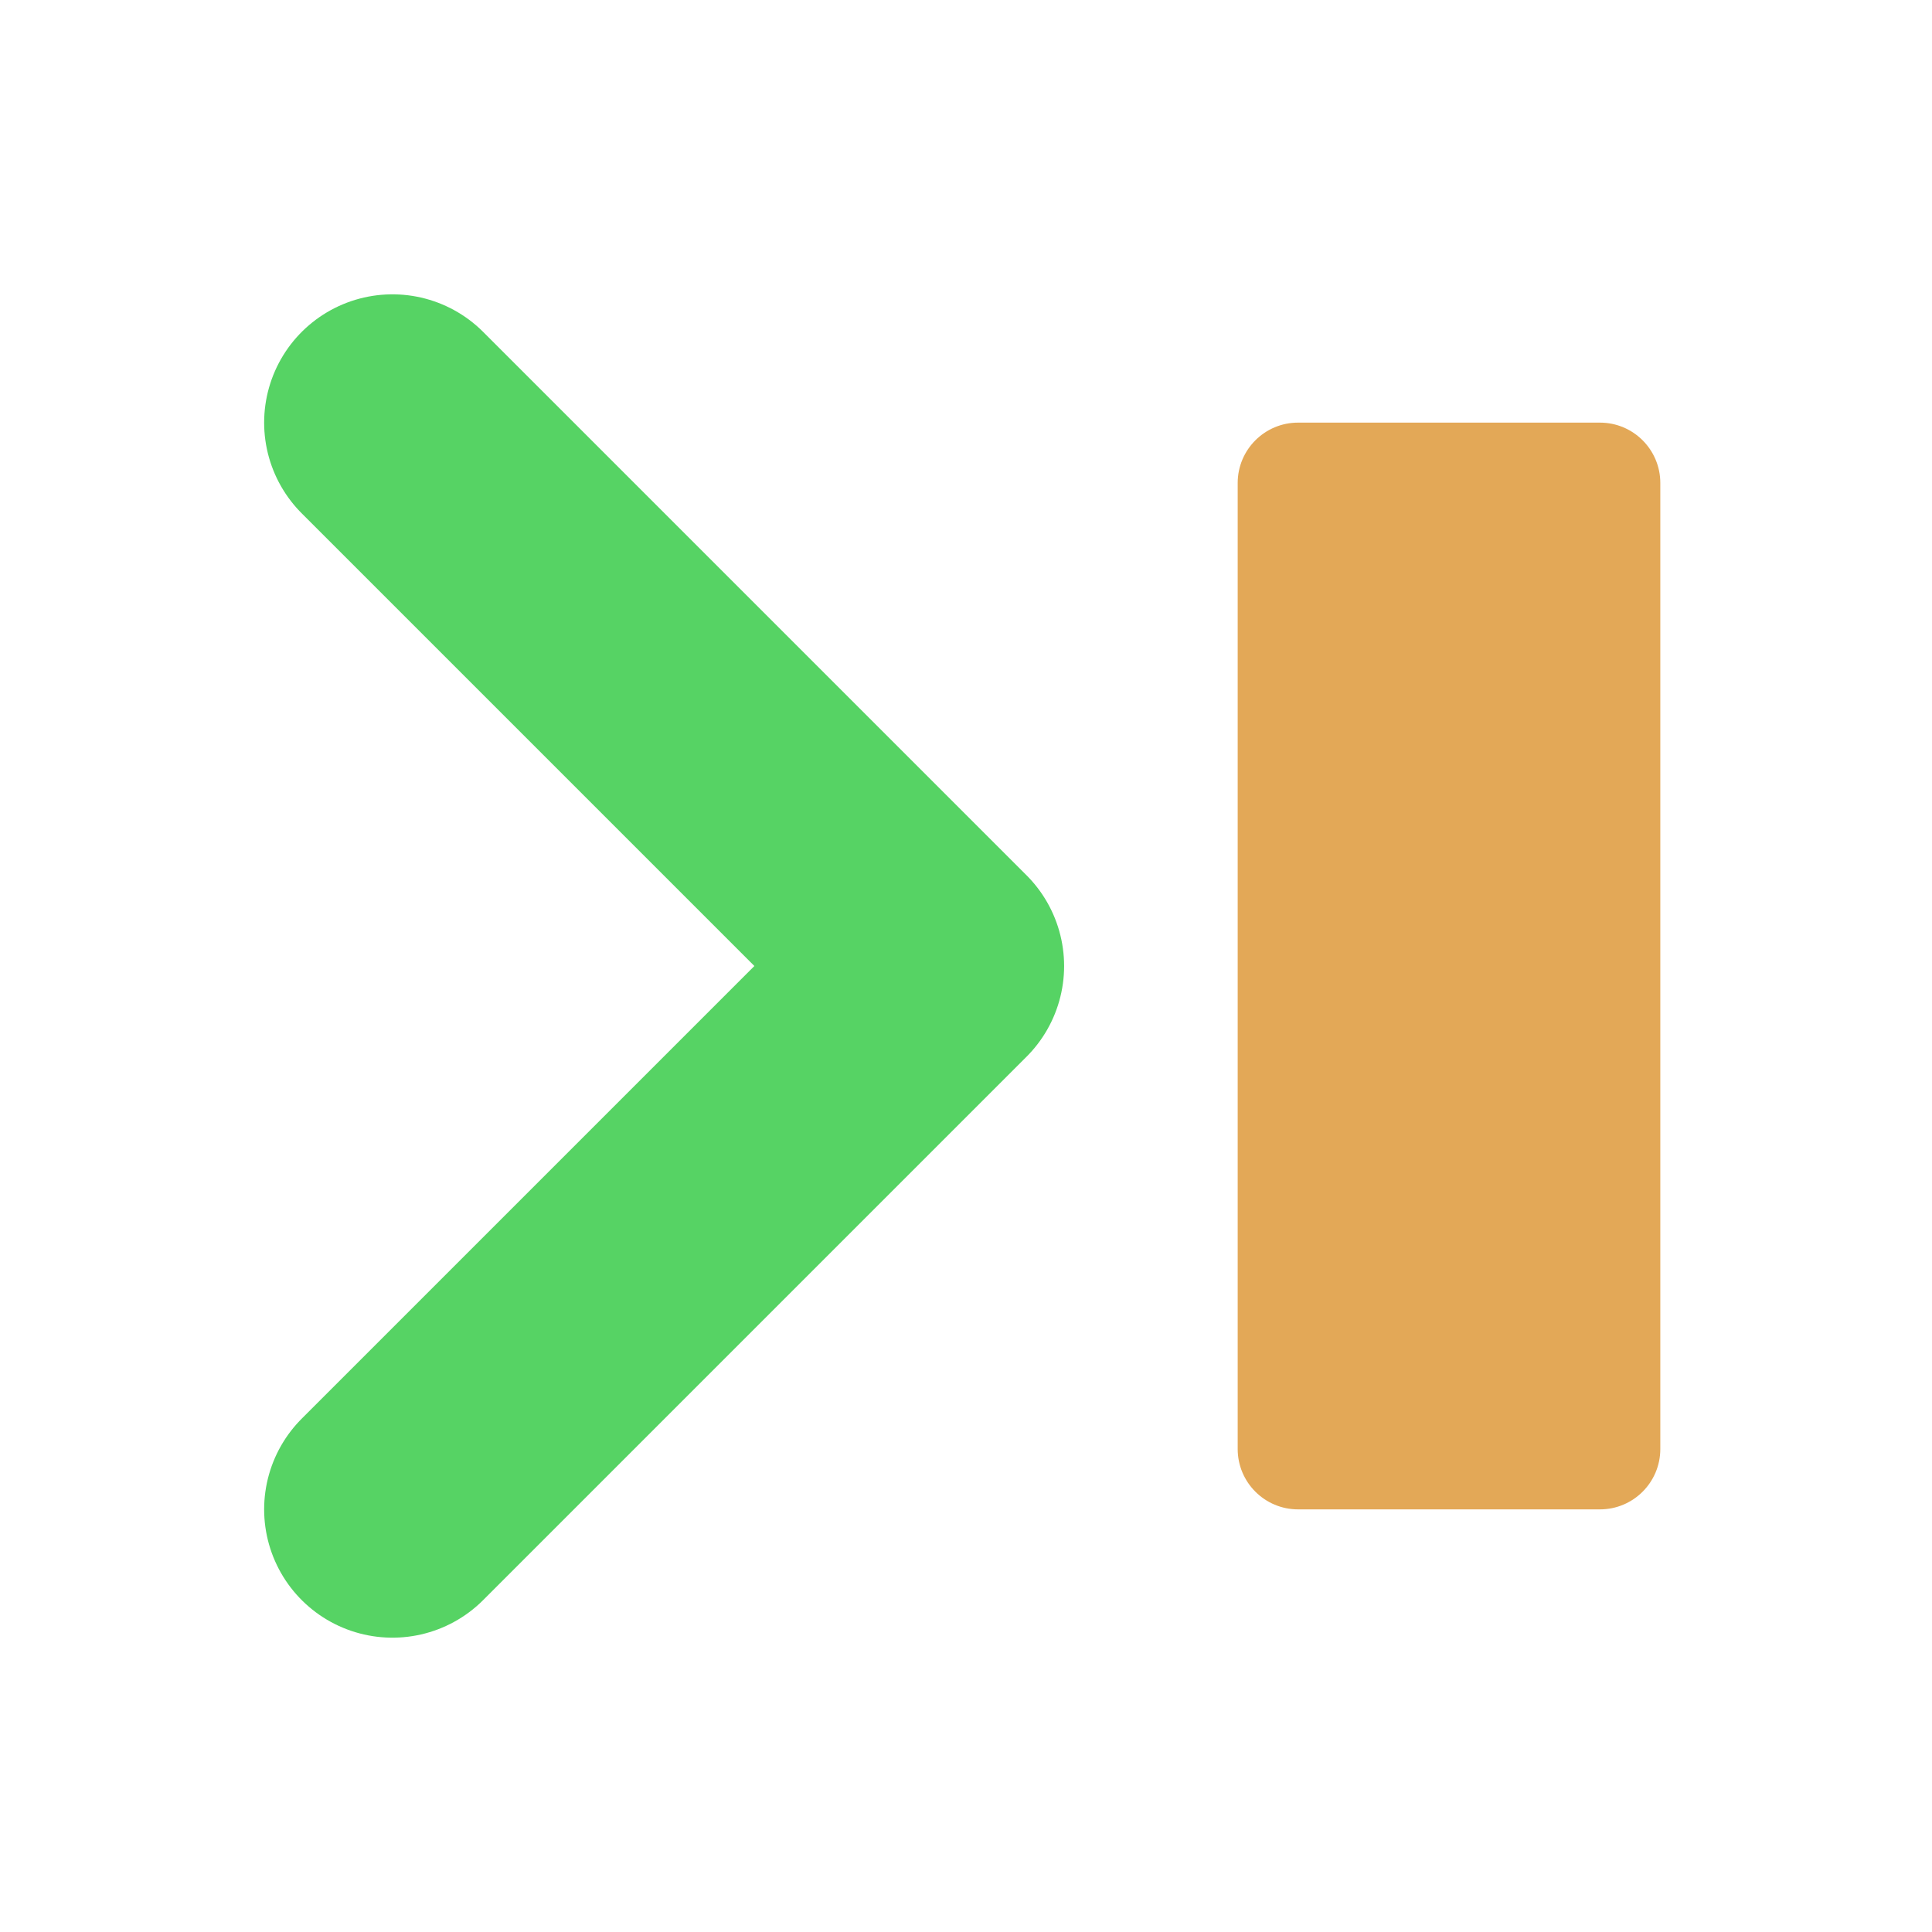
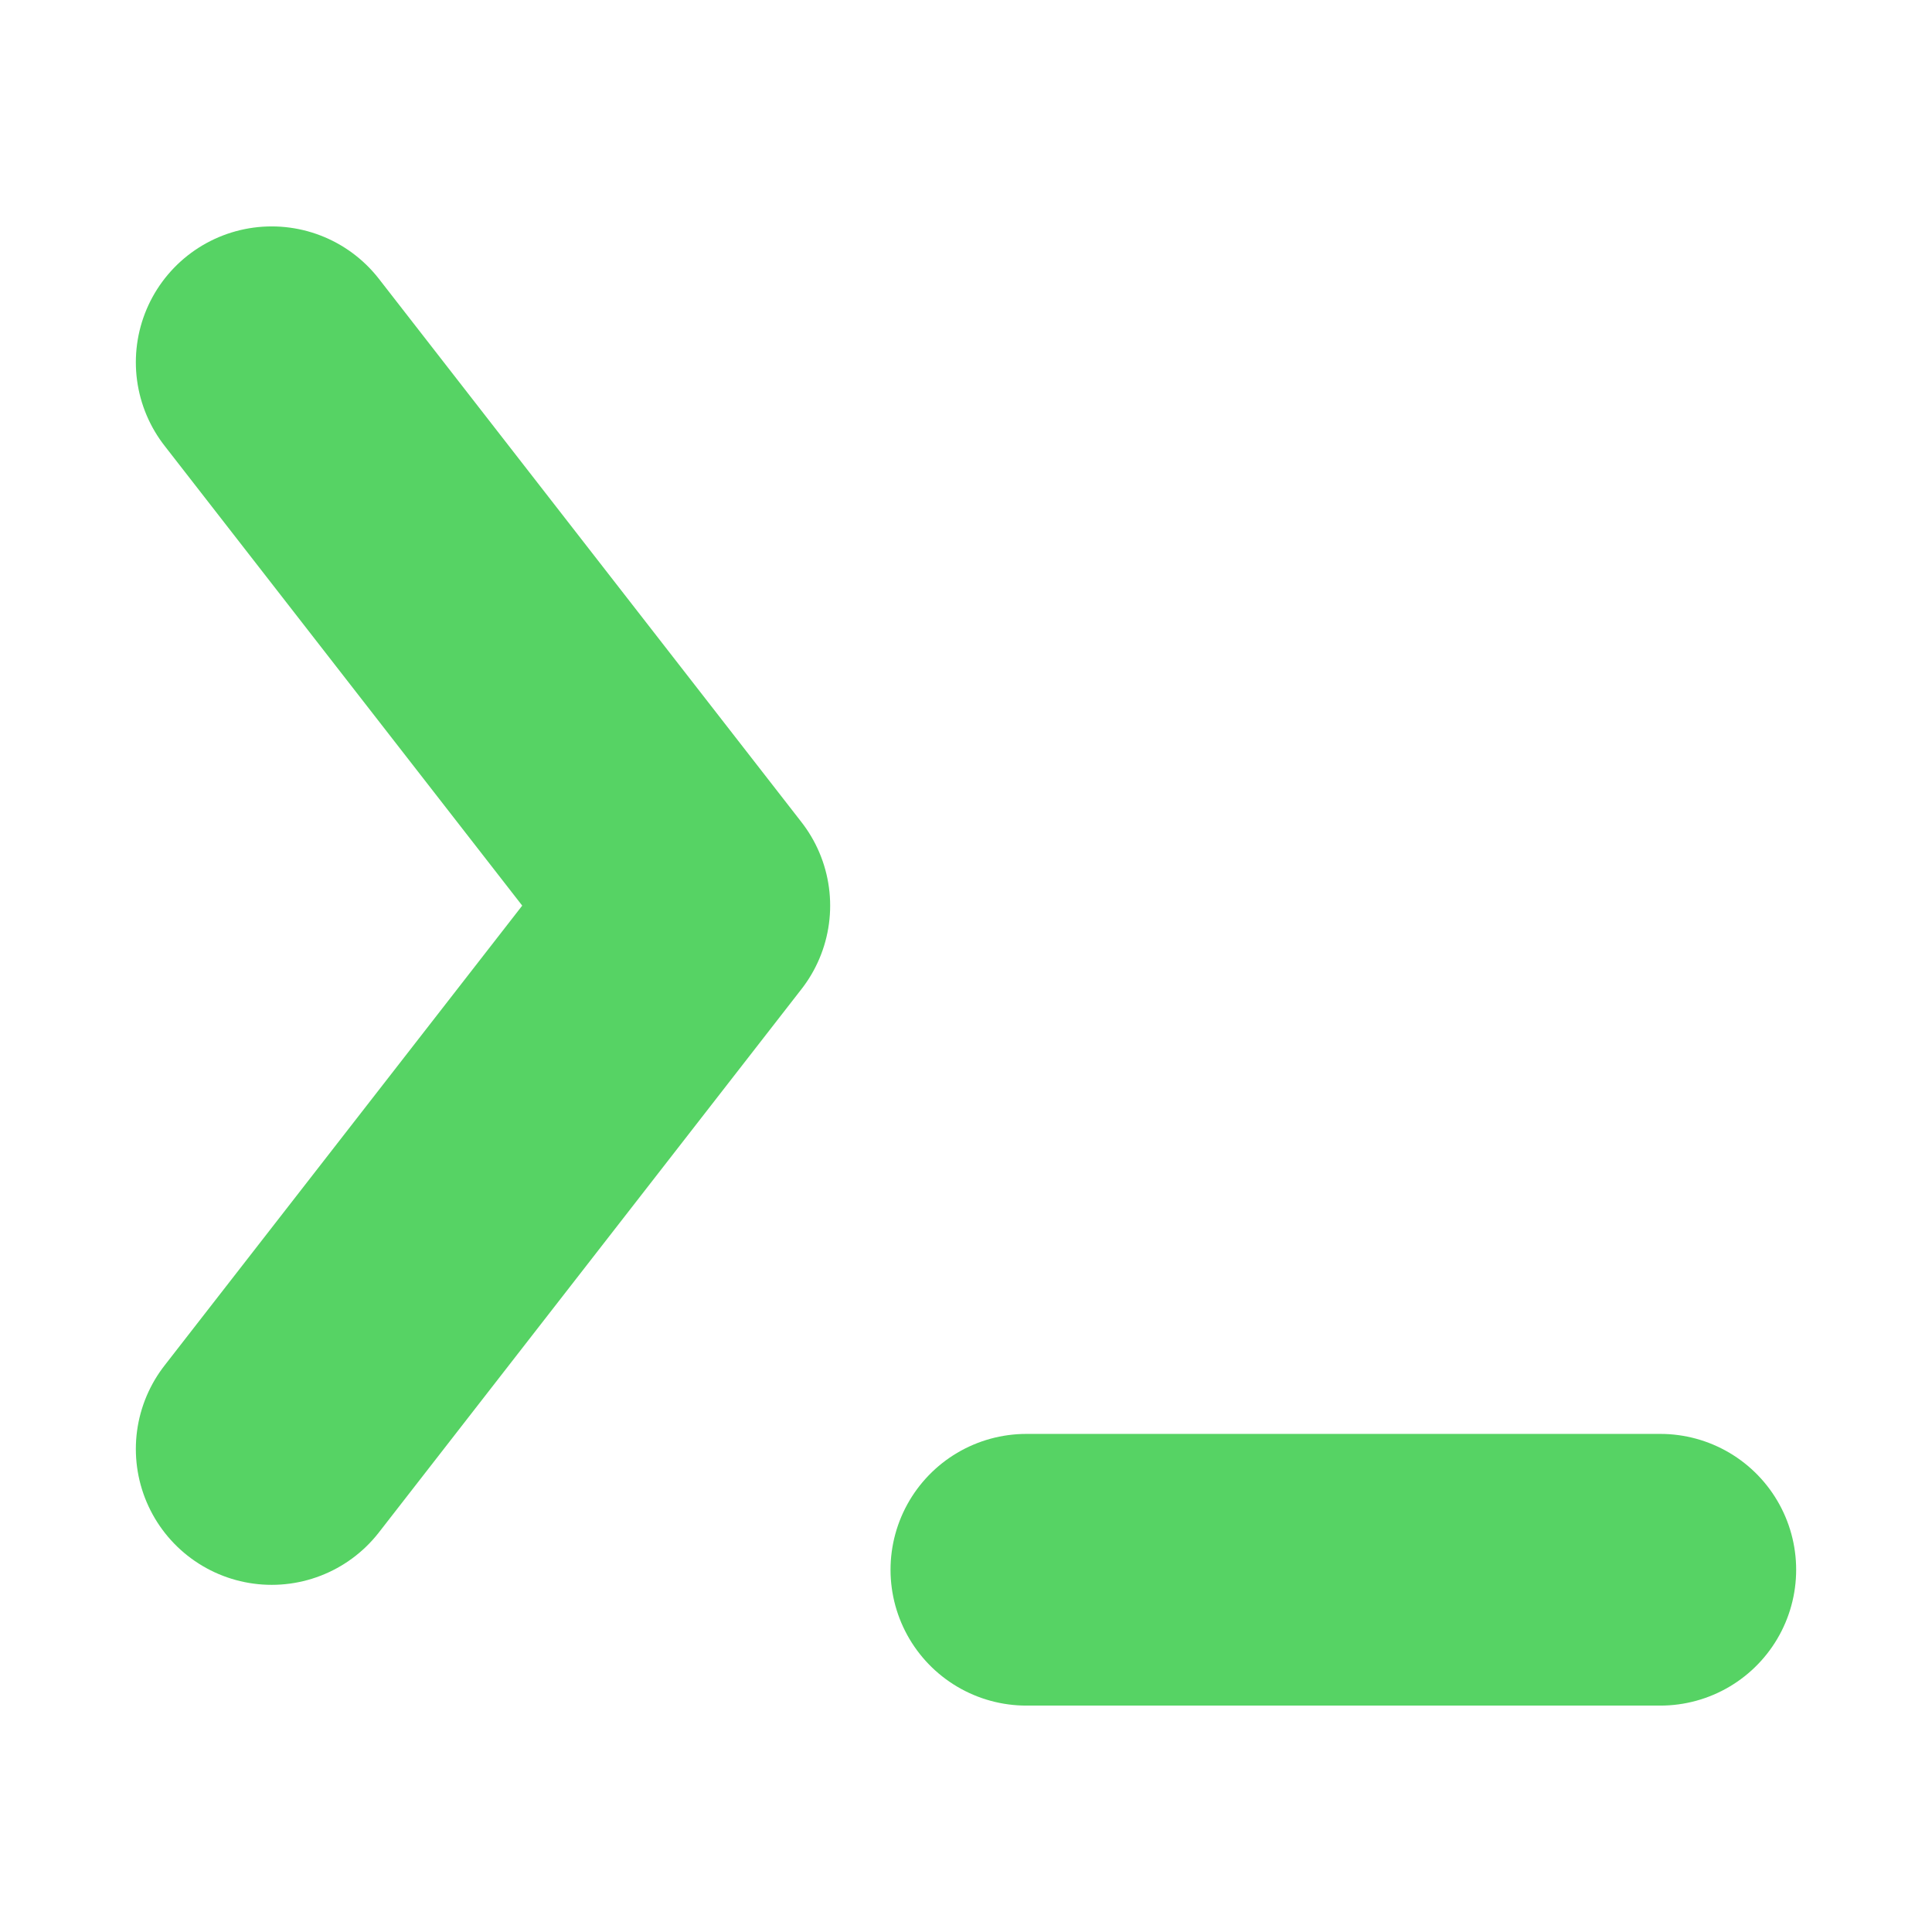
<svg xmlns="http://www.w3.org/2000/svg" viewBox="0 0 64 64" width="64" height="64" role="img" aria-label="João Romão">
  <style>
    .chevron { stroke: #56D364 }
-     .cursor { fill: #E3A857; animation: caret-blink 1s steps(1) infinite }
+     .cursor { stroke: #56D364; animation: caret-blink 1s steps(1) infinite }
    @keyframes caret-blink { 0%, 45% { opacity: 1 } 55%, 100% { opacity: 0 } }
    @media (prefers-reduced-motion: reduce) { .cursor { animation: none } }
    @media (prefers-color-scheme: light) {
      .chevron { stroke: #1A7F37 }
-       .cursor { fill: #9A6700 }
+       .cursor { stroke: #1A7F37 }
    }
  </style>
-   <path class="chevron" d="M13 14 L31 32 L13 50" fill="none" stroke-width="8.5" stroke-linecap="round" stroke-linejoin="round" />
-   <rect class="cursor" x="41" y="14" width="14" height="36" rx="2" />
+   <g fill="none" stroke-width="9" stroke-linecap="round" stroke-linejoin="round">
+     <path class="chevron" d="M9 12 L23 30 L9 48" />
+     <path class="cursor" d="M34 52 L55 52" />
+   </g>
</svg>
